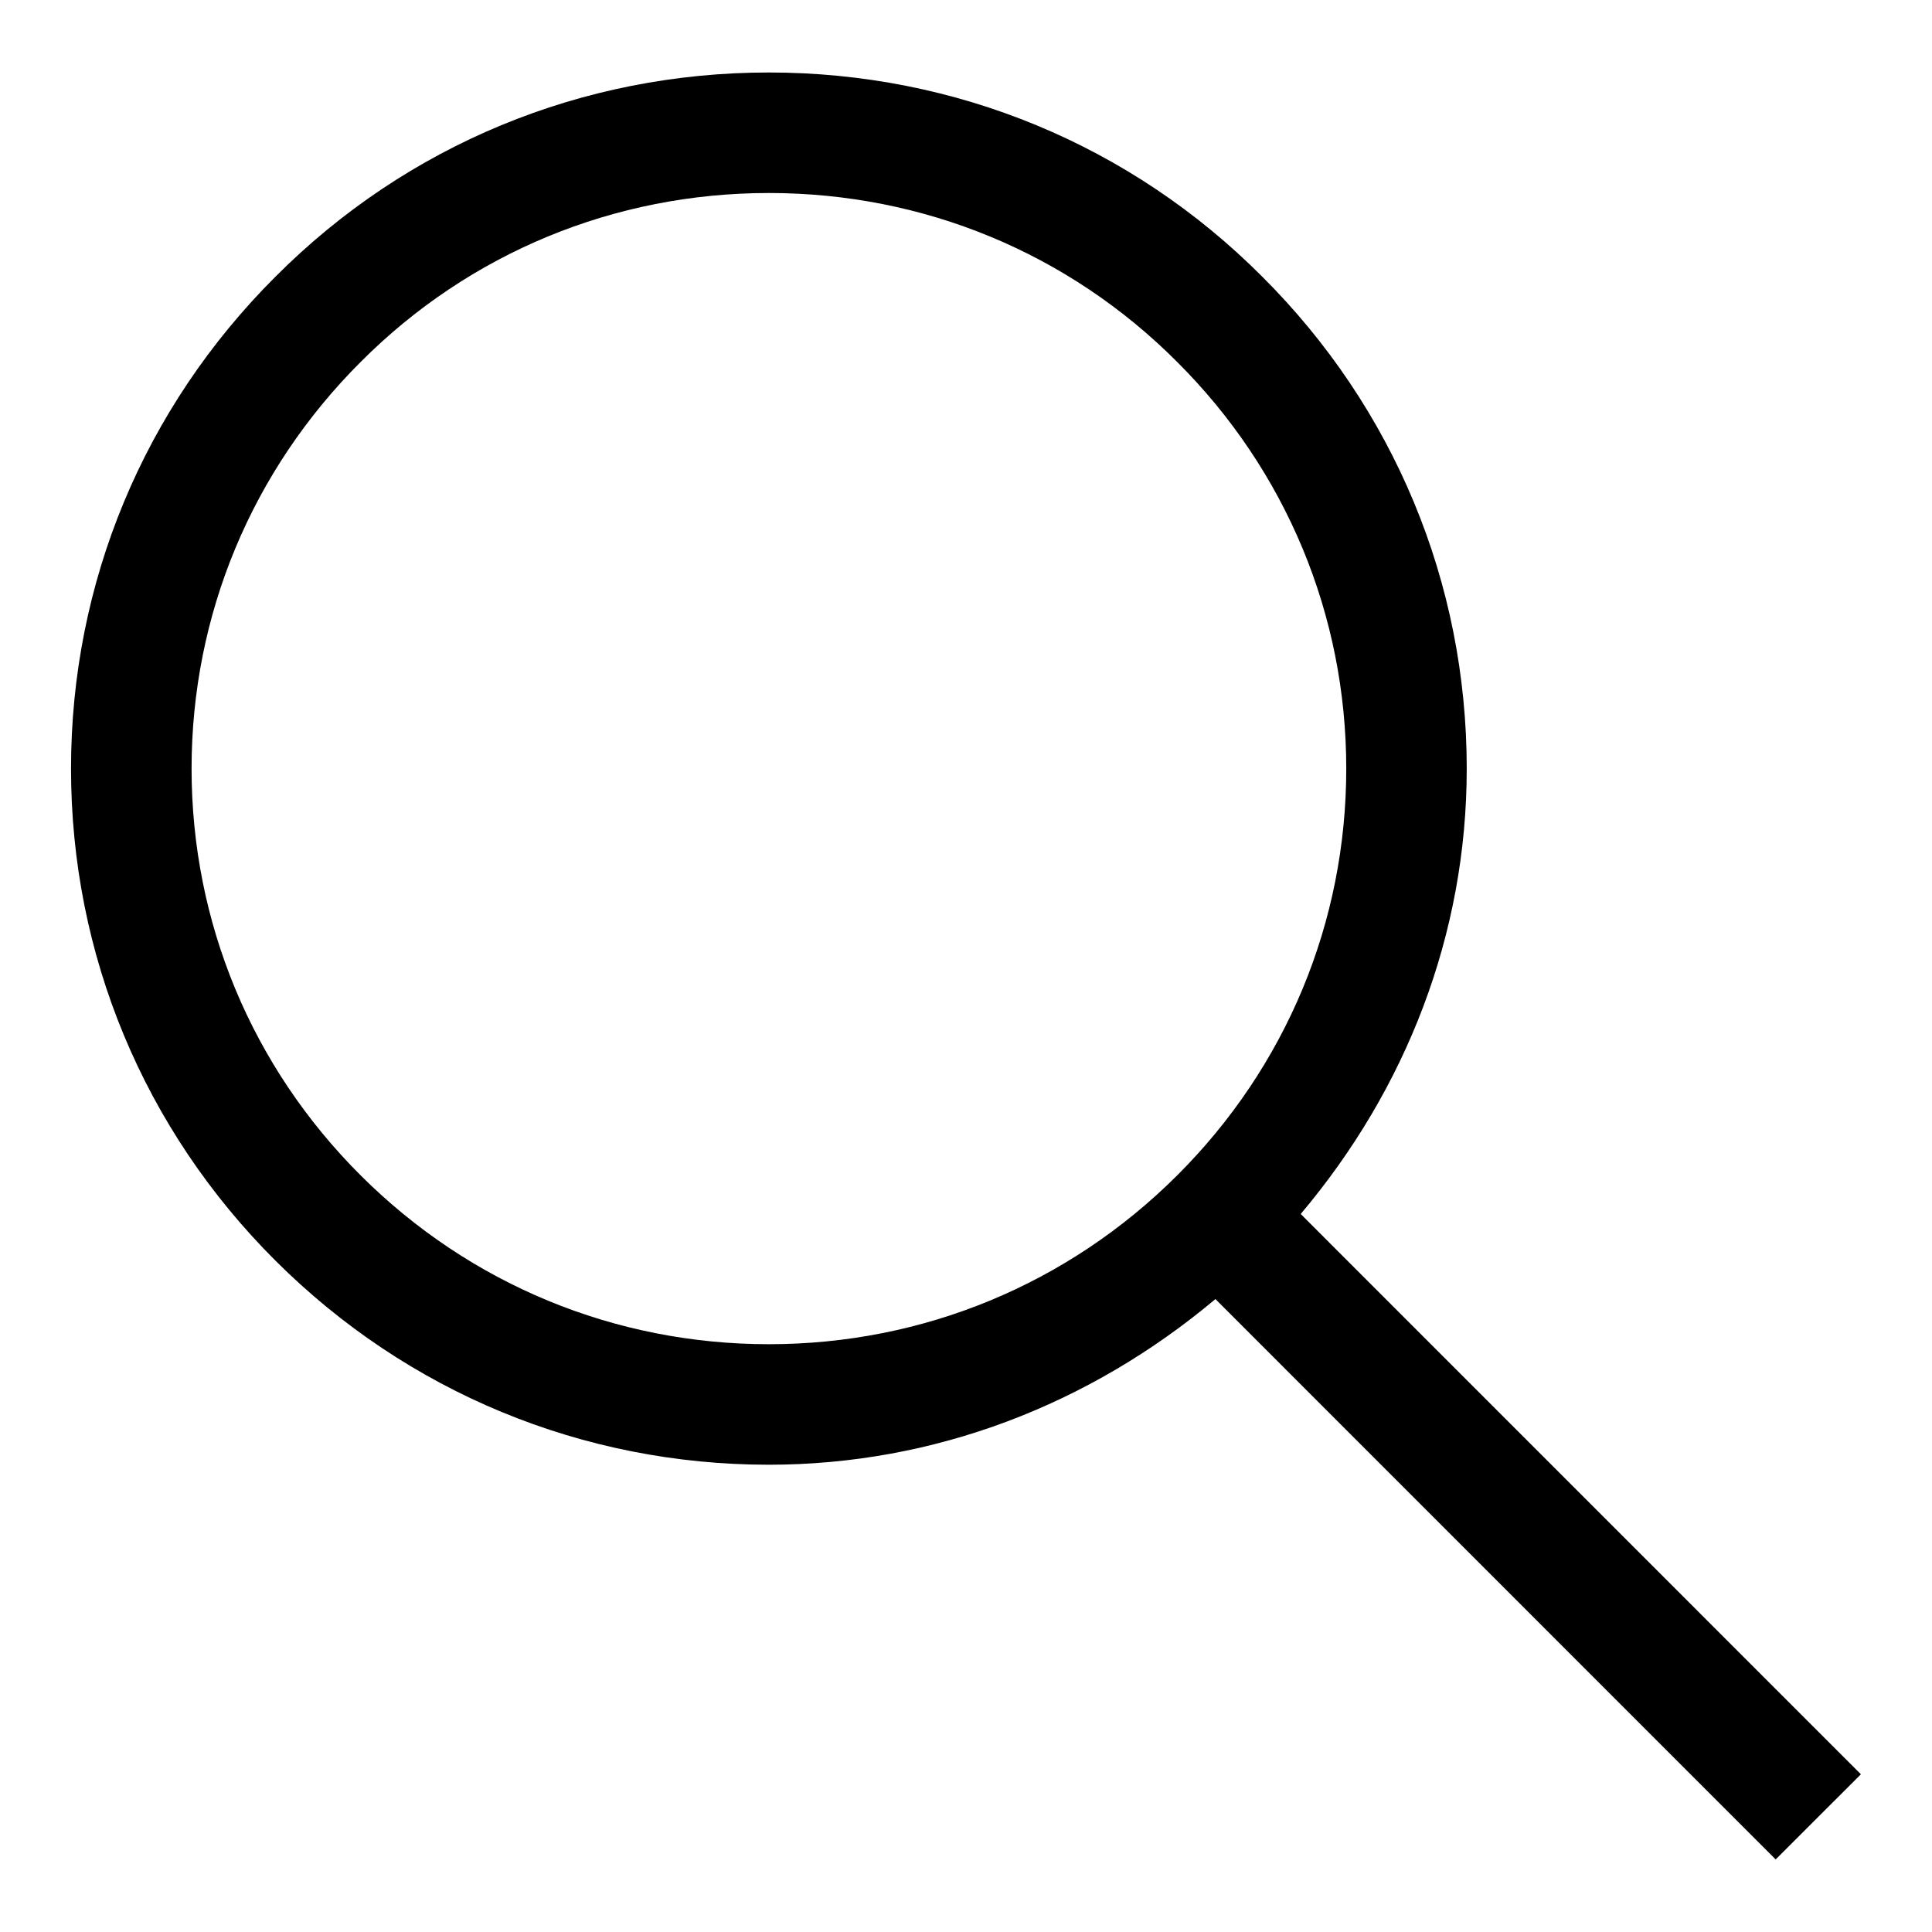
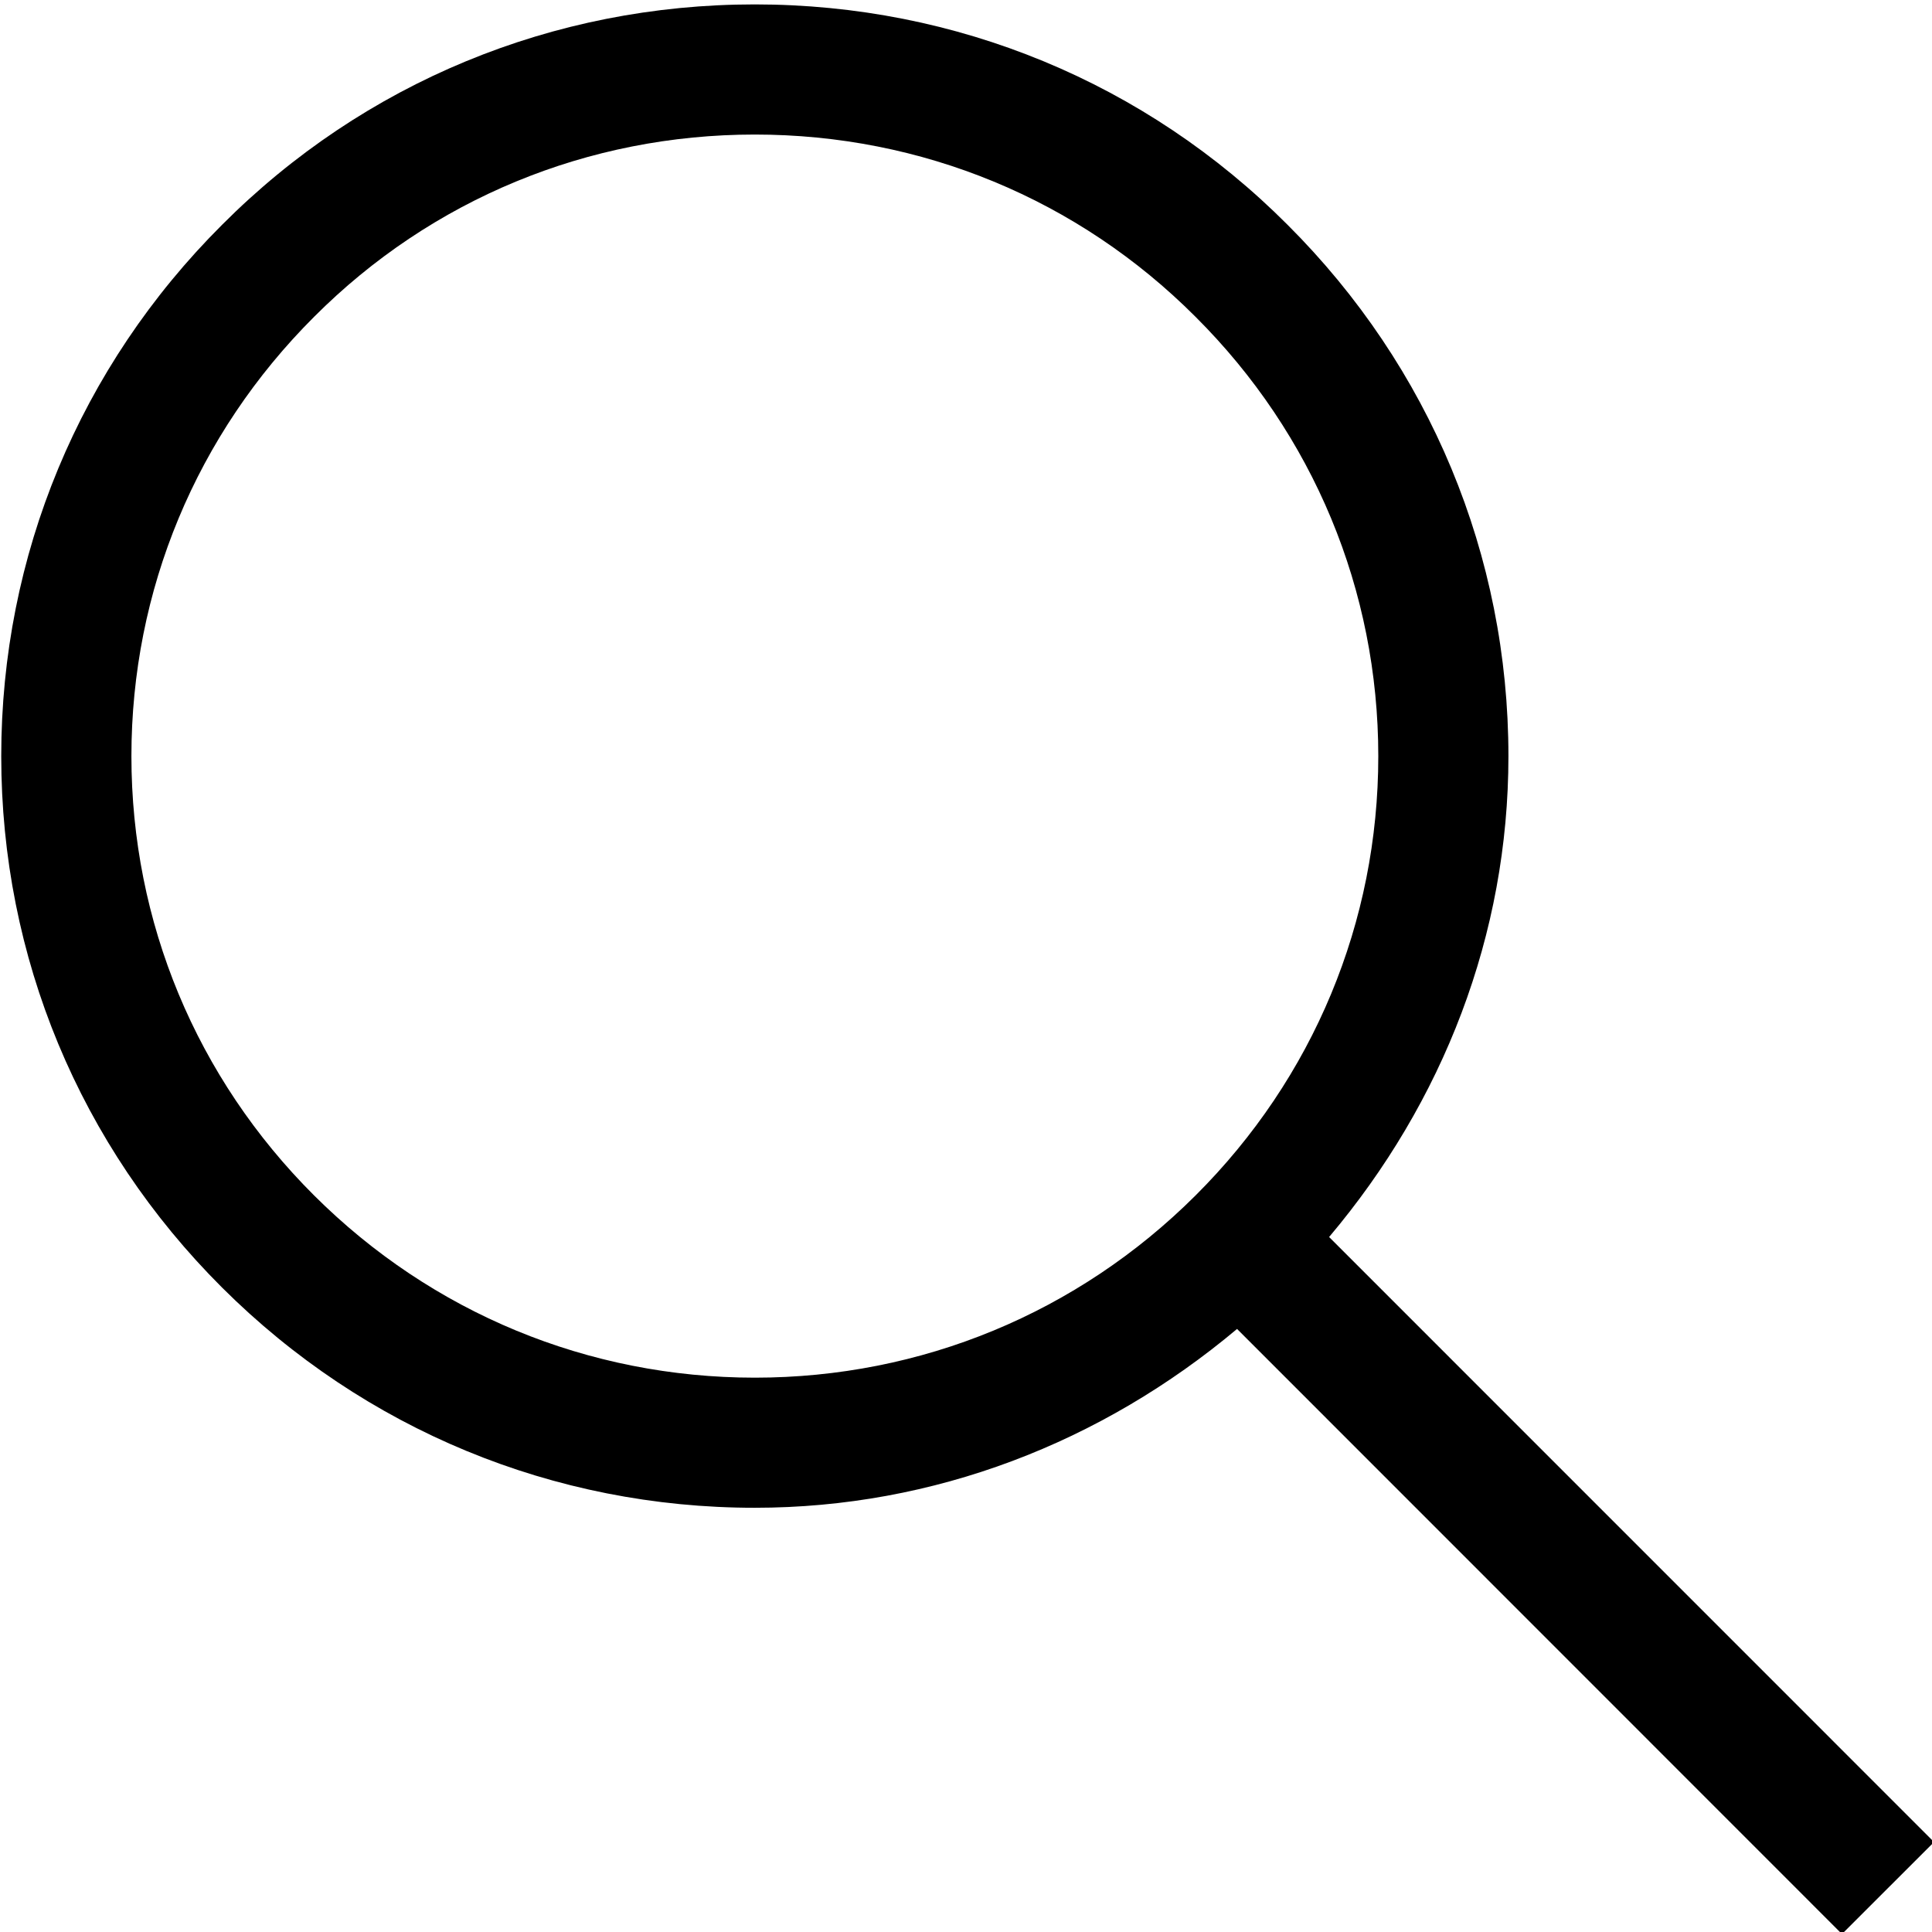
- <svg xmlns="http://www.w3.org/2000/svg" version="1.1" id="Layer_3" x="0px" y="0px" width="50px" height="50px" viewBox="-77.693 298.612 50 50" enable-background="new -77.693 298.612 50 50" xml:space="preserve">
-   <path d="M-29.533,344.53l-14.498-14.5c2.735-3.24,4.297-7.245,4.297-11.525c0-4.809-1.881-9.331-5.292-12.733  c-3.399-3.408-7.934-5.284-12.77-5.284c-4.834,0-9.369,1.876-12.765,5.281c-3.414,3.405-5.294,7.927-5.294,12.736  c0,4.809,1.88,9.332,5.294,12.736c3.413,3.403,7.946,5.278,12.765,5.278c4.291,0,8.308-1.558,11.558-4.287l14.499,14.502  L-29.533,344.53z M-68.357,329.033c-2.823-2.815-4.378-6.554-4.378-10.528c0-3.974,1.555-7.712,4.381-10.531  c2.81-2.816,6.56-4.367,10.56-4.367c4.001,0,7.752,1.551,10.564,4.37c2.823,2.815,4.378,6.554,4.378,10.528  c0,3.975-1.555,7.713-4.378,10.528c-2.825,2.817-6.577,4.367-10.564,4.367C-61.783,333.4-65.533,331.85-68.357,329.033z" />
+ <svg xmlns="http://www.w3.org/2000/svg" version="1.1" id="Layer_3" x="0px" y="0px" width="50px" height="50px" viewBox="25 25 50 50" enable-background="new 25 25 50 50" xml:space="preserve">
+   <path d="M75.053,72.672L59.397,57.014c2.953-3.498,4.641-7.823,4.641-12.445c0-5.192-2.032-10.076-5.715-13.75  c-3.67-3.68-8.568-5.705-13.79-5.705c-5.22,0-10.117,2.025-13.785,5.703c-3.686,3.676-5.716,8.56-5.716,13.752  c0,5.194,2.03,10.078,5.716,13.754c3.686,3.674,8.581,5.698,13.785,5.698c4.634,0,8.972-1.682,12.482-4.628l15.655,15.66  L75.053,72.672z M33.129,55.938c-3.049-3.04-4.728-7.079-4.728-11.369s1.679-8.328,4.73-11.372c3.035-3.04,7.084-4.715,11.403-4.715  c4.321,0,8.371,1.675,11.407,4.718c3.05,3.04,4.729,7.078,4.729,11.369c0,4.292-1.679,8.329-4.729,11.369  c-3.05,3.042-7.102,4.716-11.407,4.716C40.228,60.653,36.179,58.979,33.129,55.938z" />
</svg>
